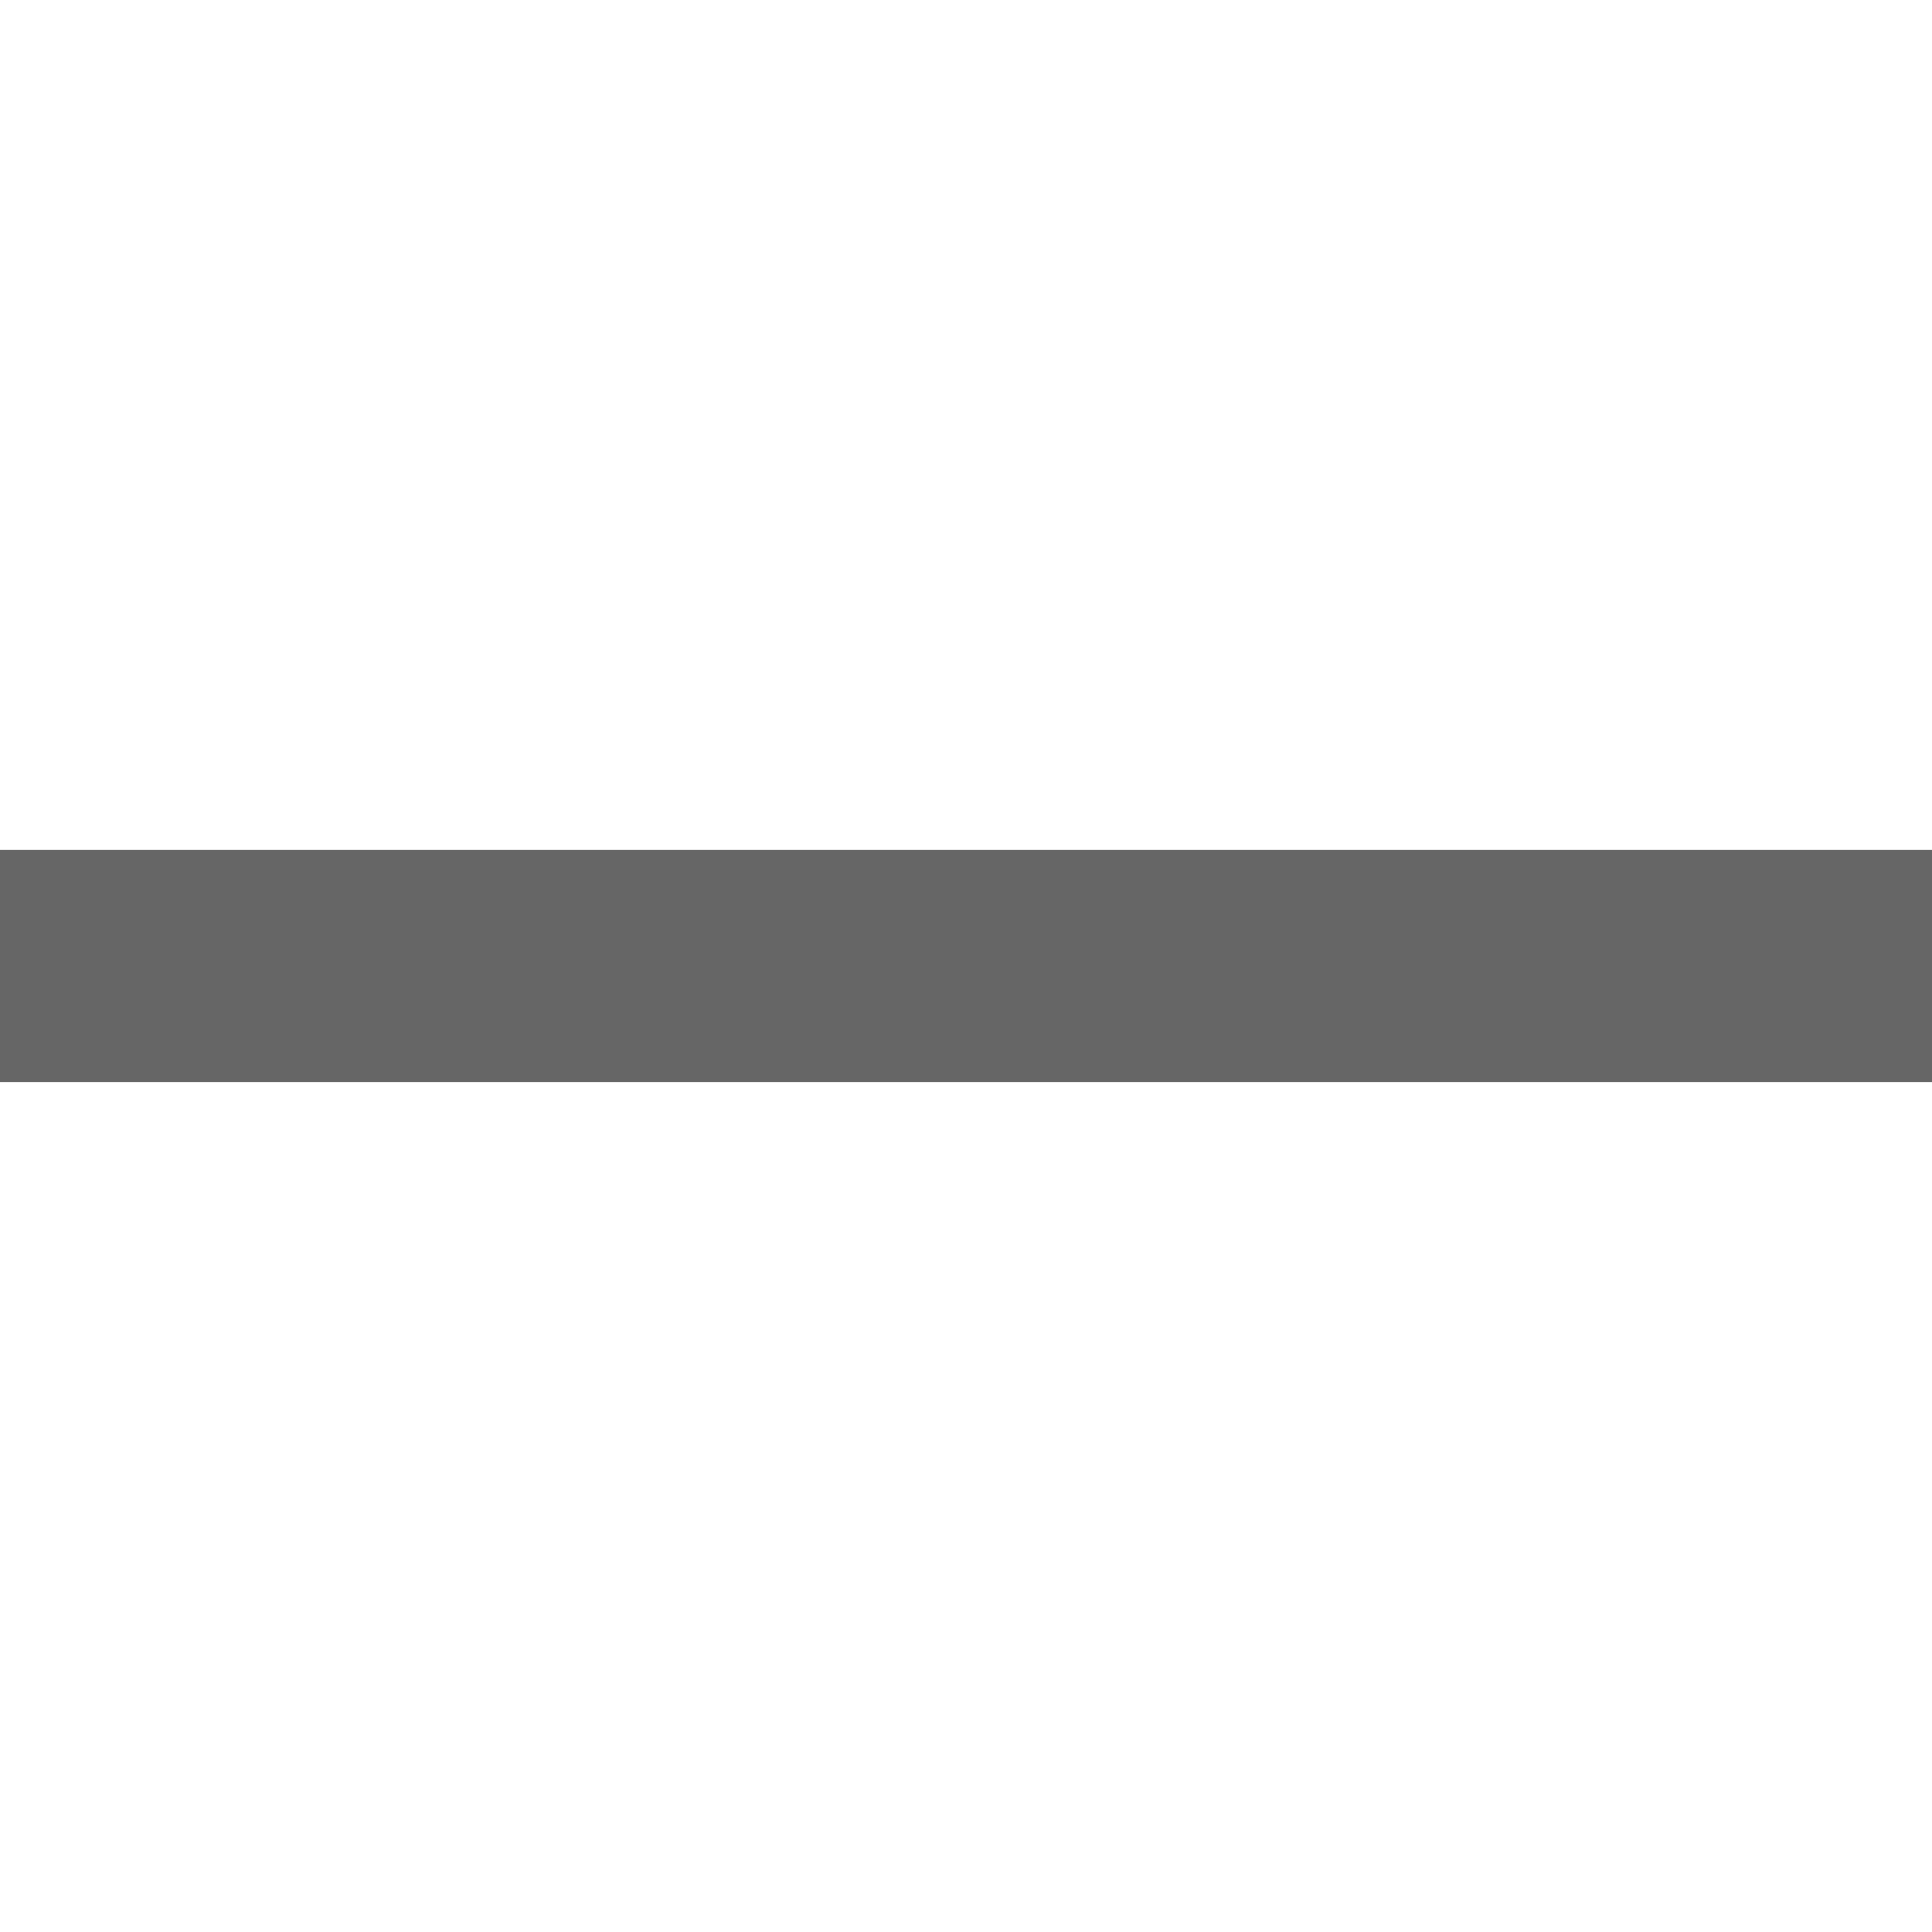
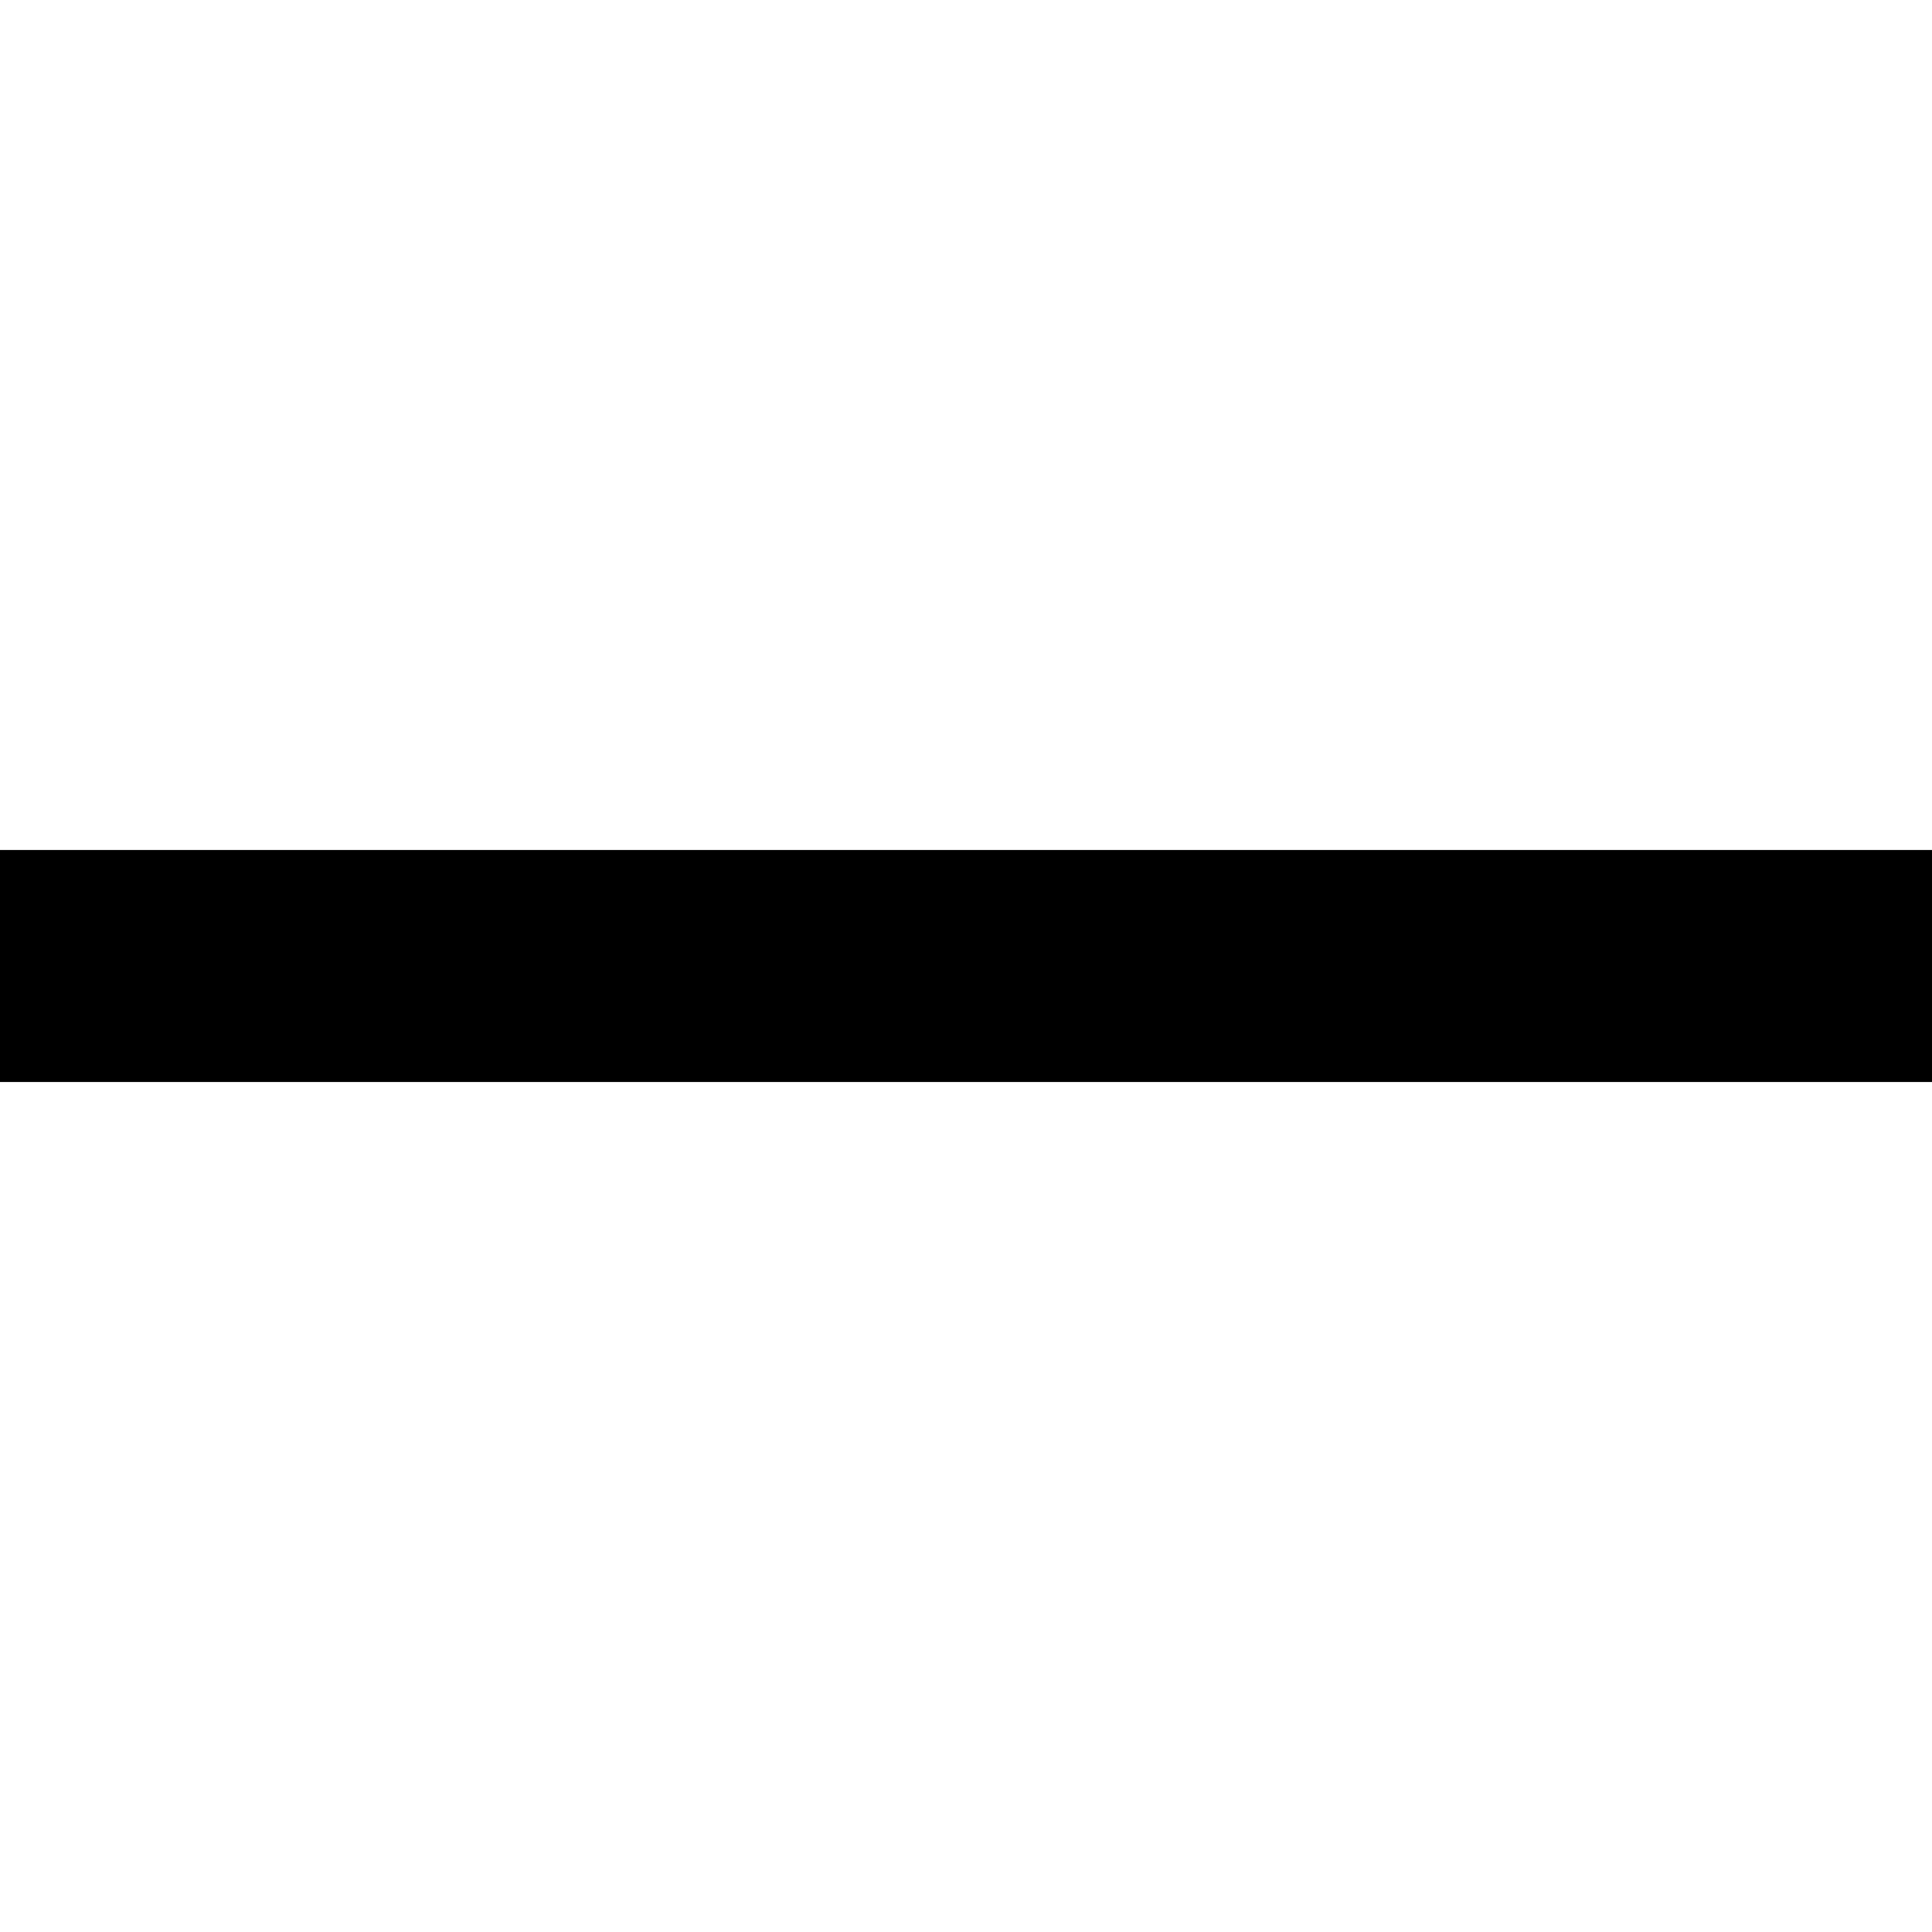
- <svg xmlns="http://www.w3.org/2000/svg" height="22" width="22">
-   <path style="fill:#666;fill-opacity:1;stroke:#000;stroke-width:0;stroke-linecap:square;stroke-linejoin:miter;stroke-miterlimit:4;stroke-dasharray:none;stroke-opacity:1" d="M-.039 1040.041h22.078v2.642H-.039z" transform="translate(0 -1030.362)" />
+ <svg xmlns="http://www.w3.org/2000/svg" height="22" width="22" version="1.1" id="svg4">
+   <defs id="defs8" />
+   <path style="fill:#000000;fill-opacity:1;stroke:#fafafa;stroke-width:0;stroke-linecap:square;stroke-linejoin:miter;stroke-miterlimit:4;stroke-dasharray:none;stroke-opacity:1" d="M-.039 1040.041h22.078v2.642H-.039z" transform="translate(0 -1030.362)" id="path2" />
</svg>
